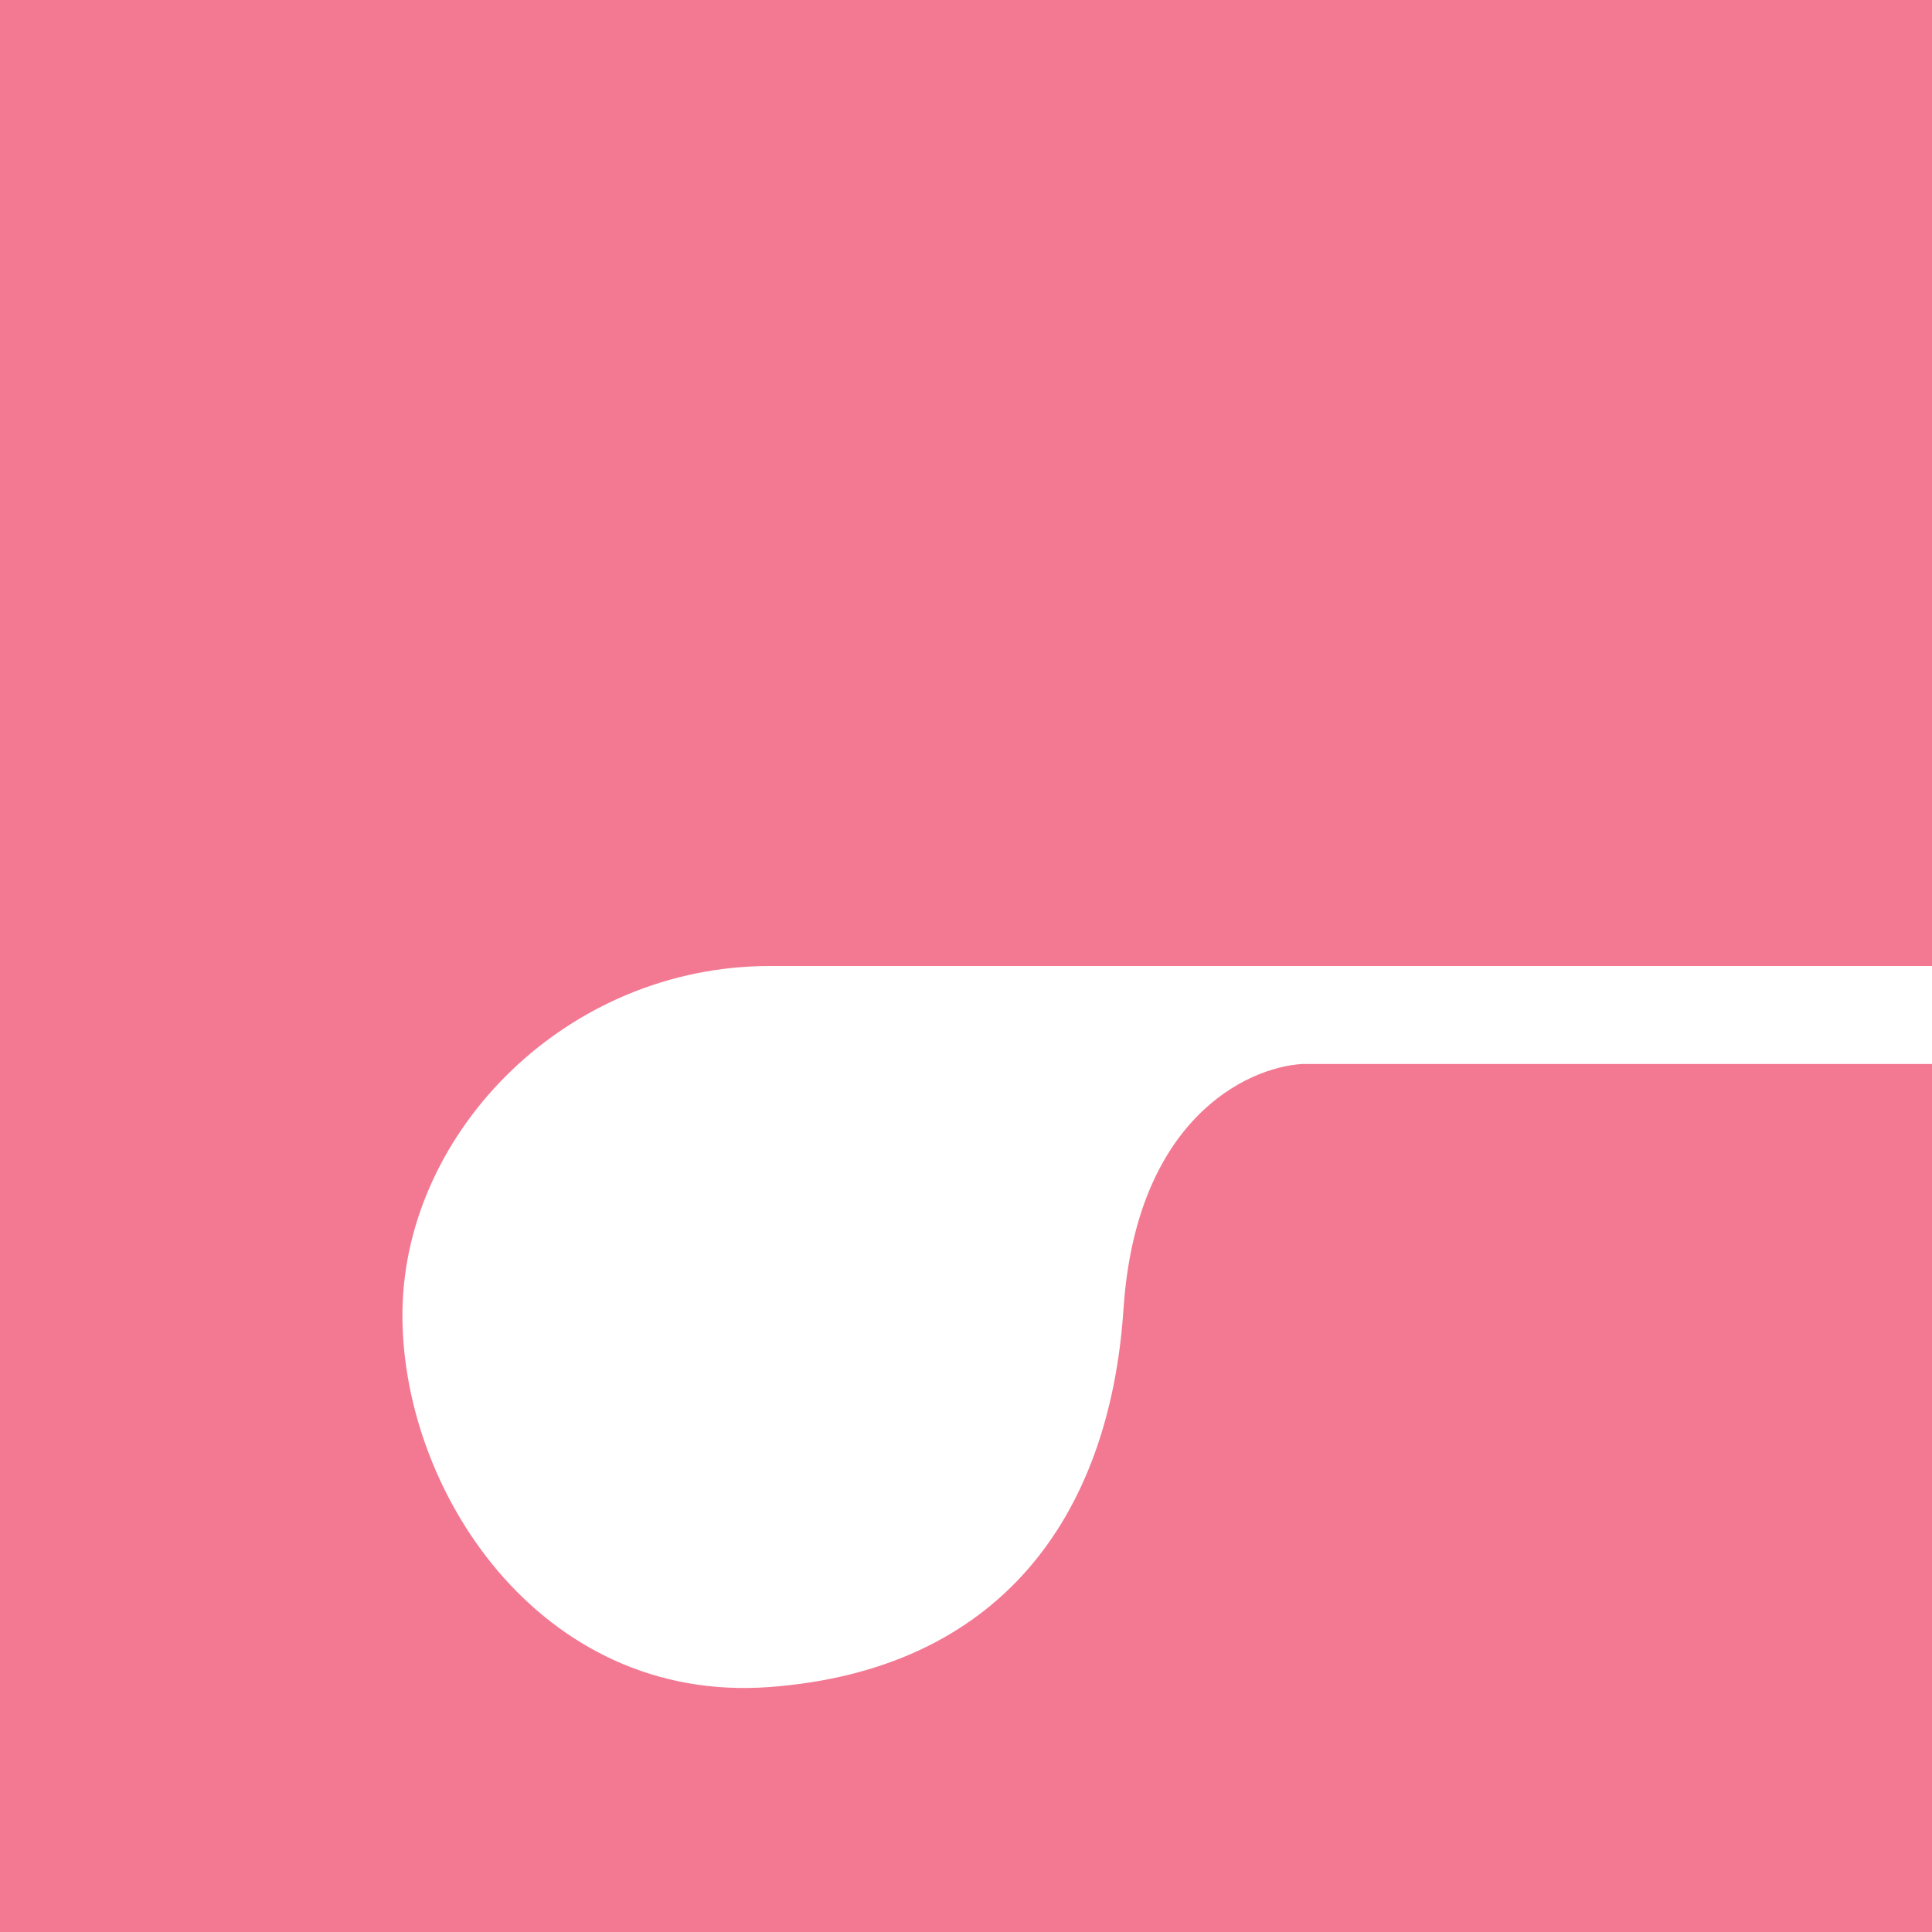
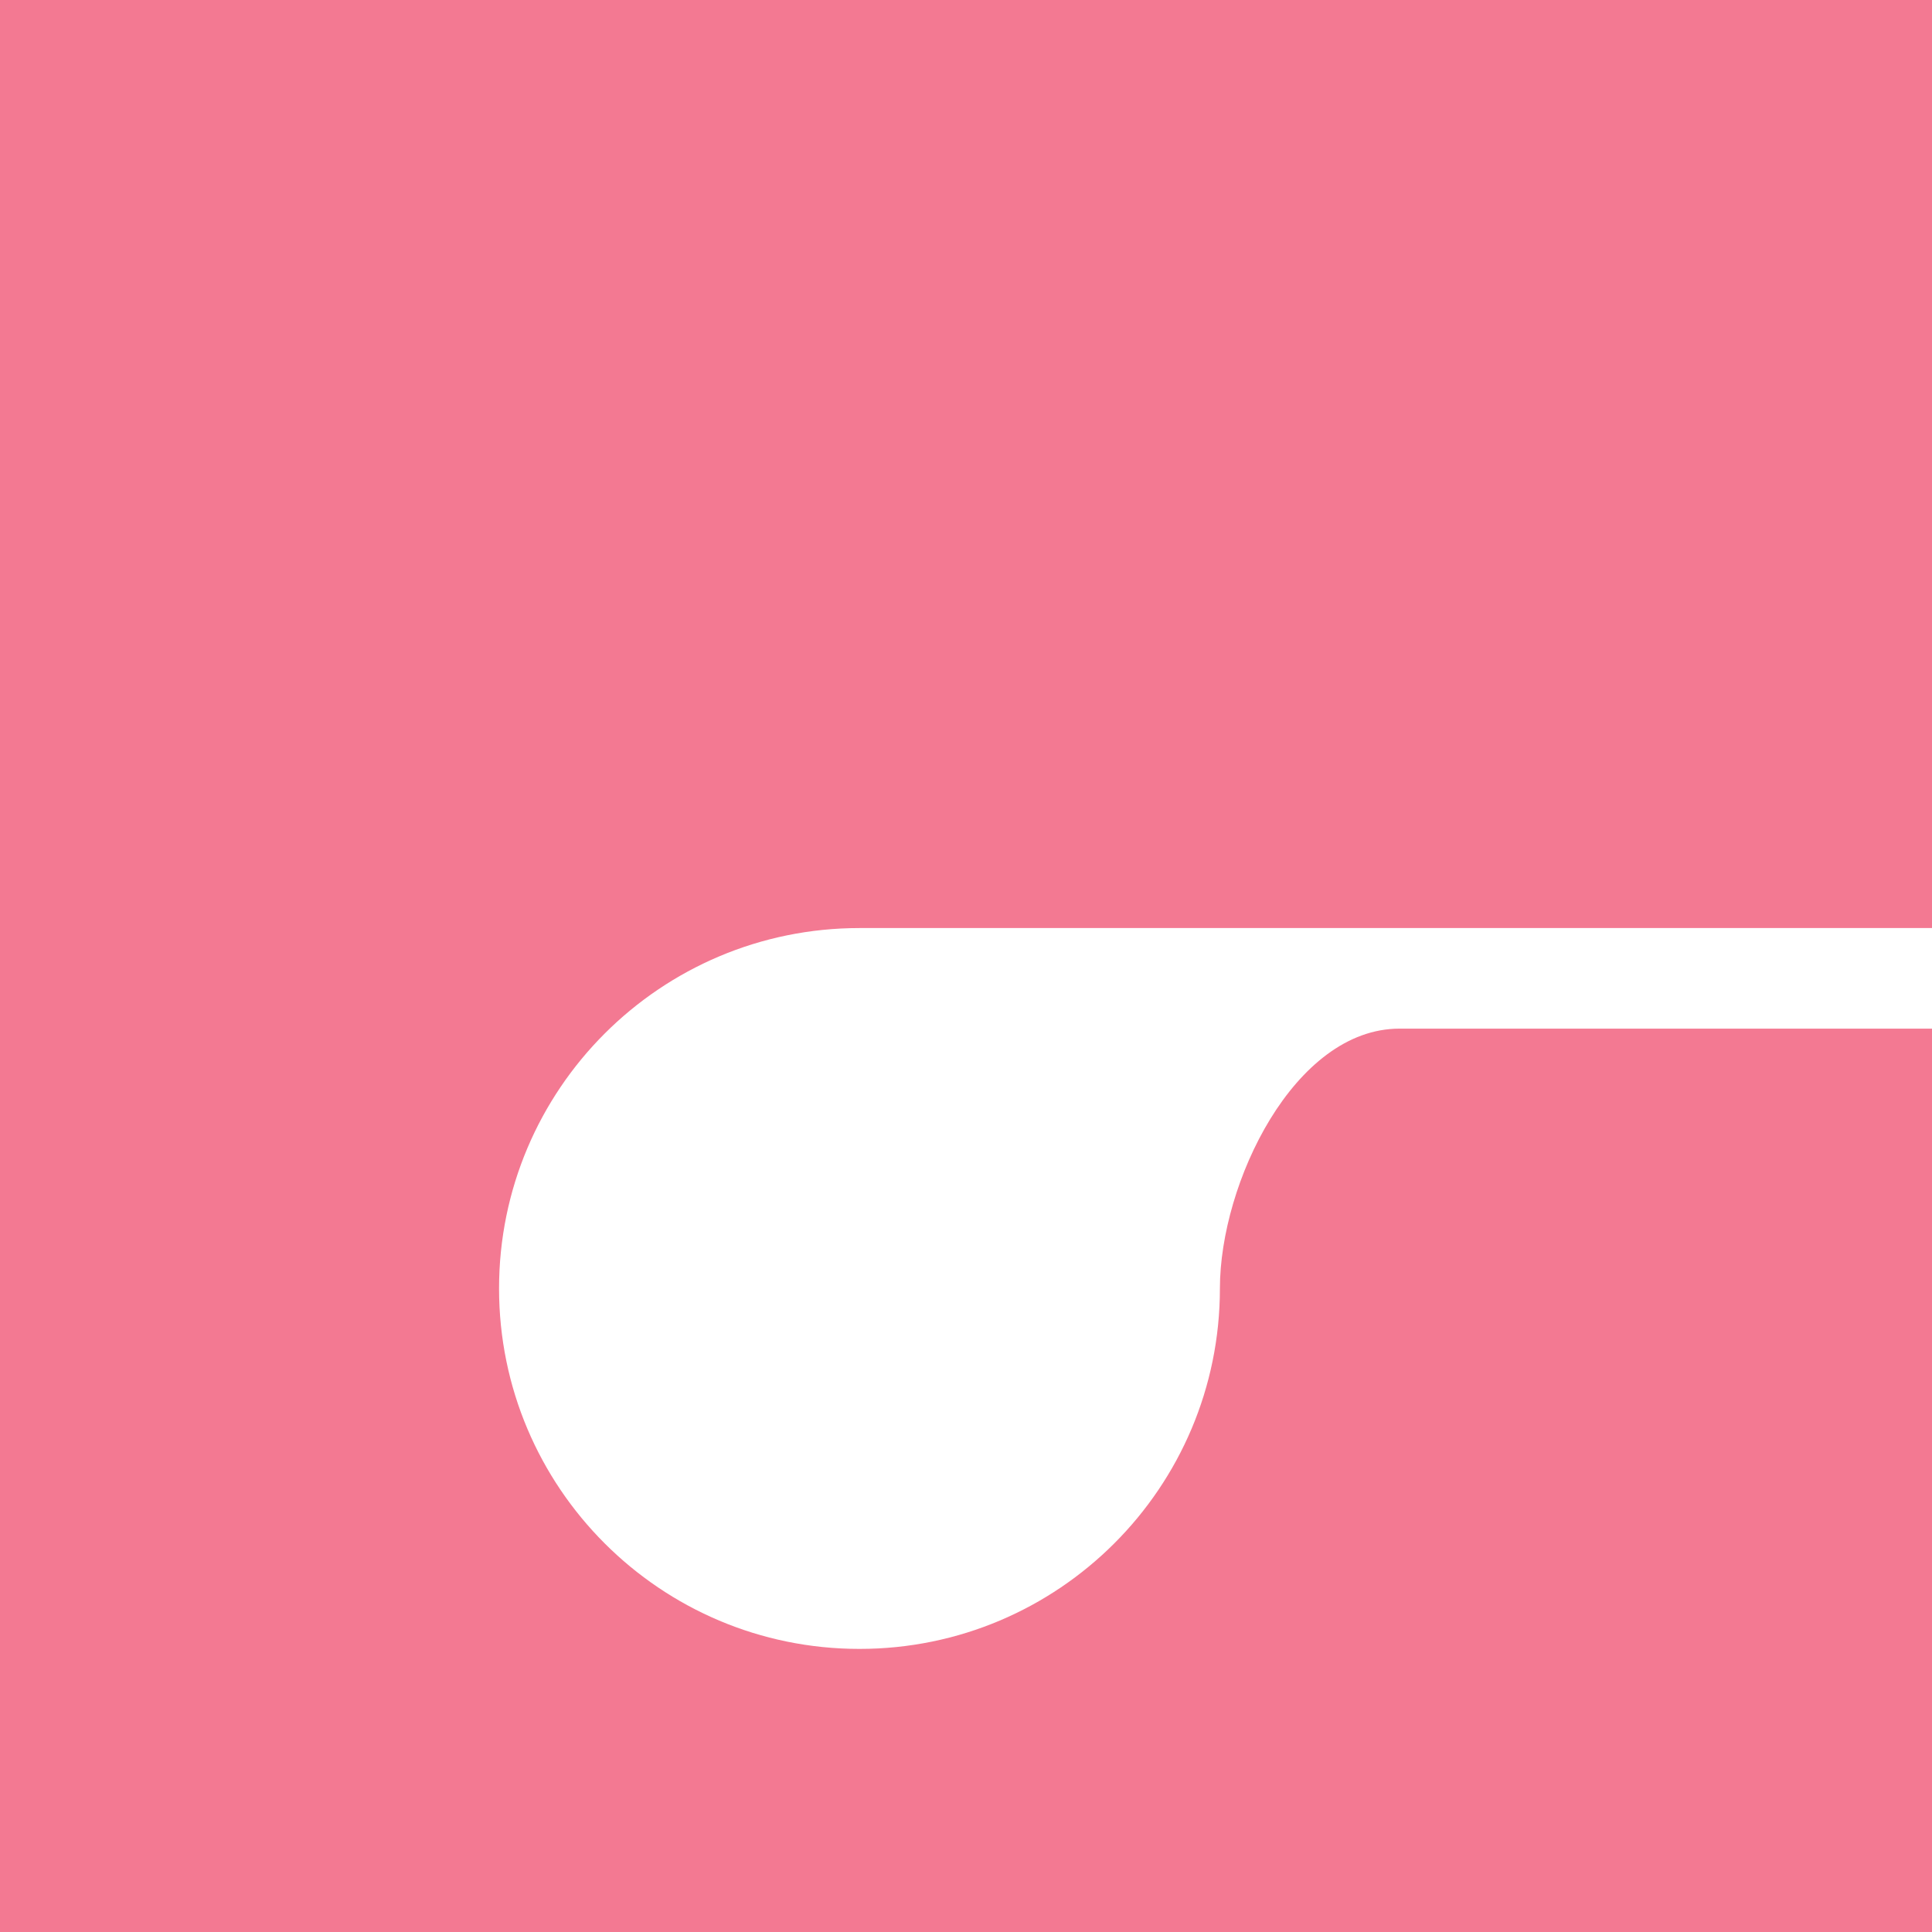
<svg xmlns="http://www.w3.org/2000/svg" width="276" height="276" viewBox="0 0 276 276" fill="none">
-   <path d="M116 0L276 0L276 138L110 138C81 138 58 161.5 57.5 187C57 212.5 77 243.5 110 241C142.545 238.534 158.5 217 160.5 187C162.299 160.019 178 152.5 186 152L276 152L276 276L0 276L2.41287e-05 0L101 0L116 0Z" fill="#F37992" />
+   <path d="M276 276H0L0 0H276V132.579H122.783C94.346 132.579 71.293 155.632 71.293 184.068C71.293 212.505 94.346 235.558 122.783 235.558C151.22 235.558 174.272 212.505 174.272 184.068C174.272 169.033 184.89 146.949 199.926 146.948H276V276Z" fill="#F37992" />
</svg>
